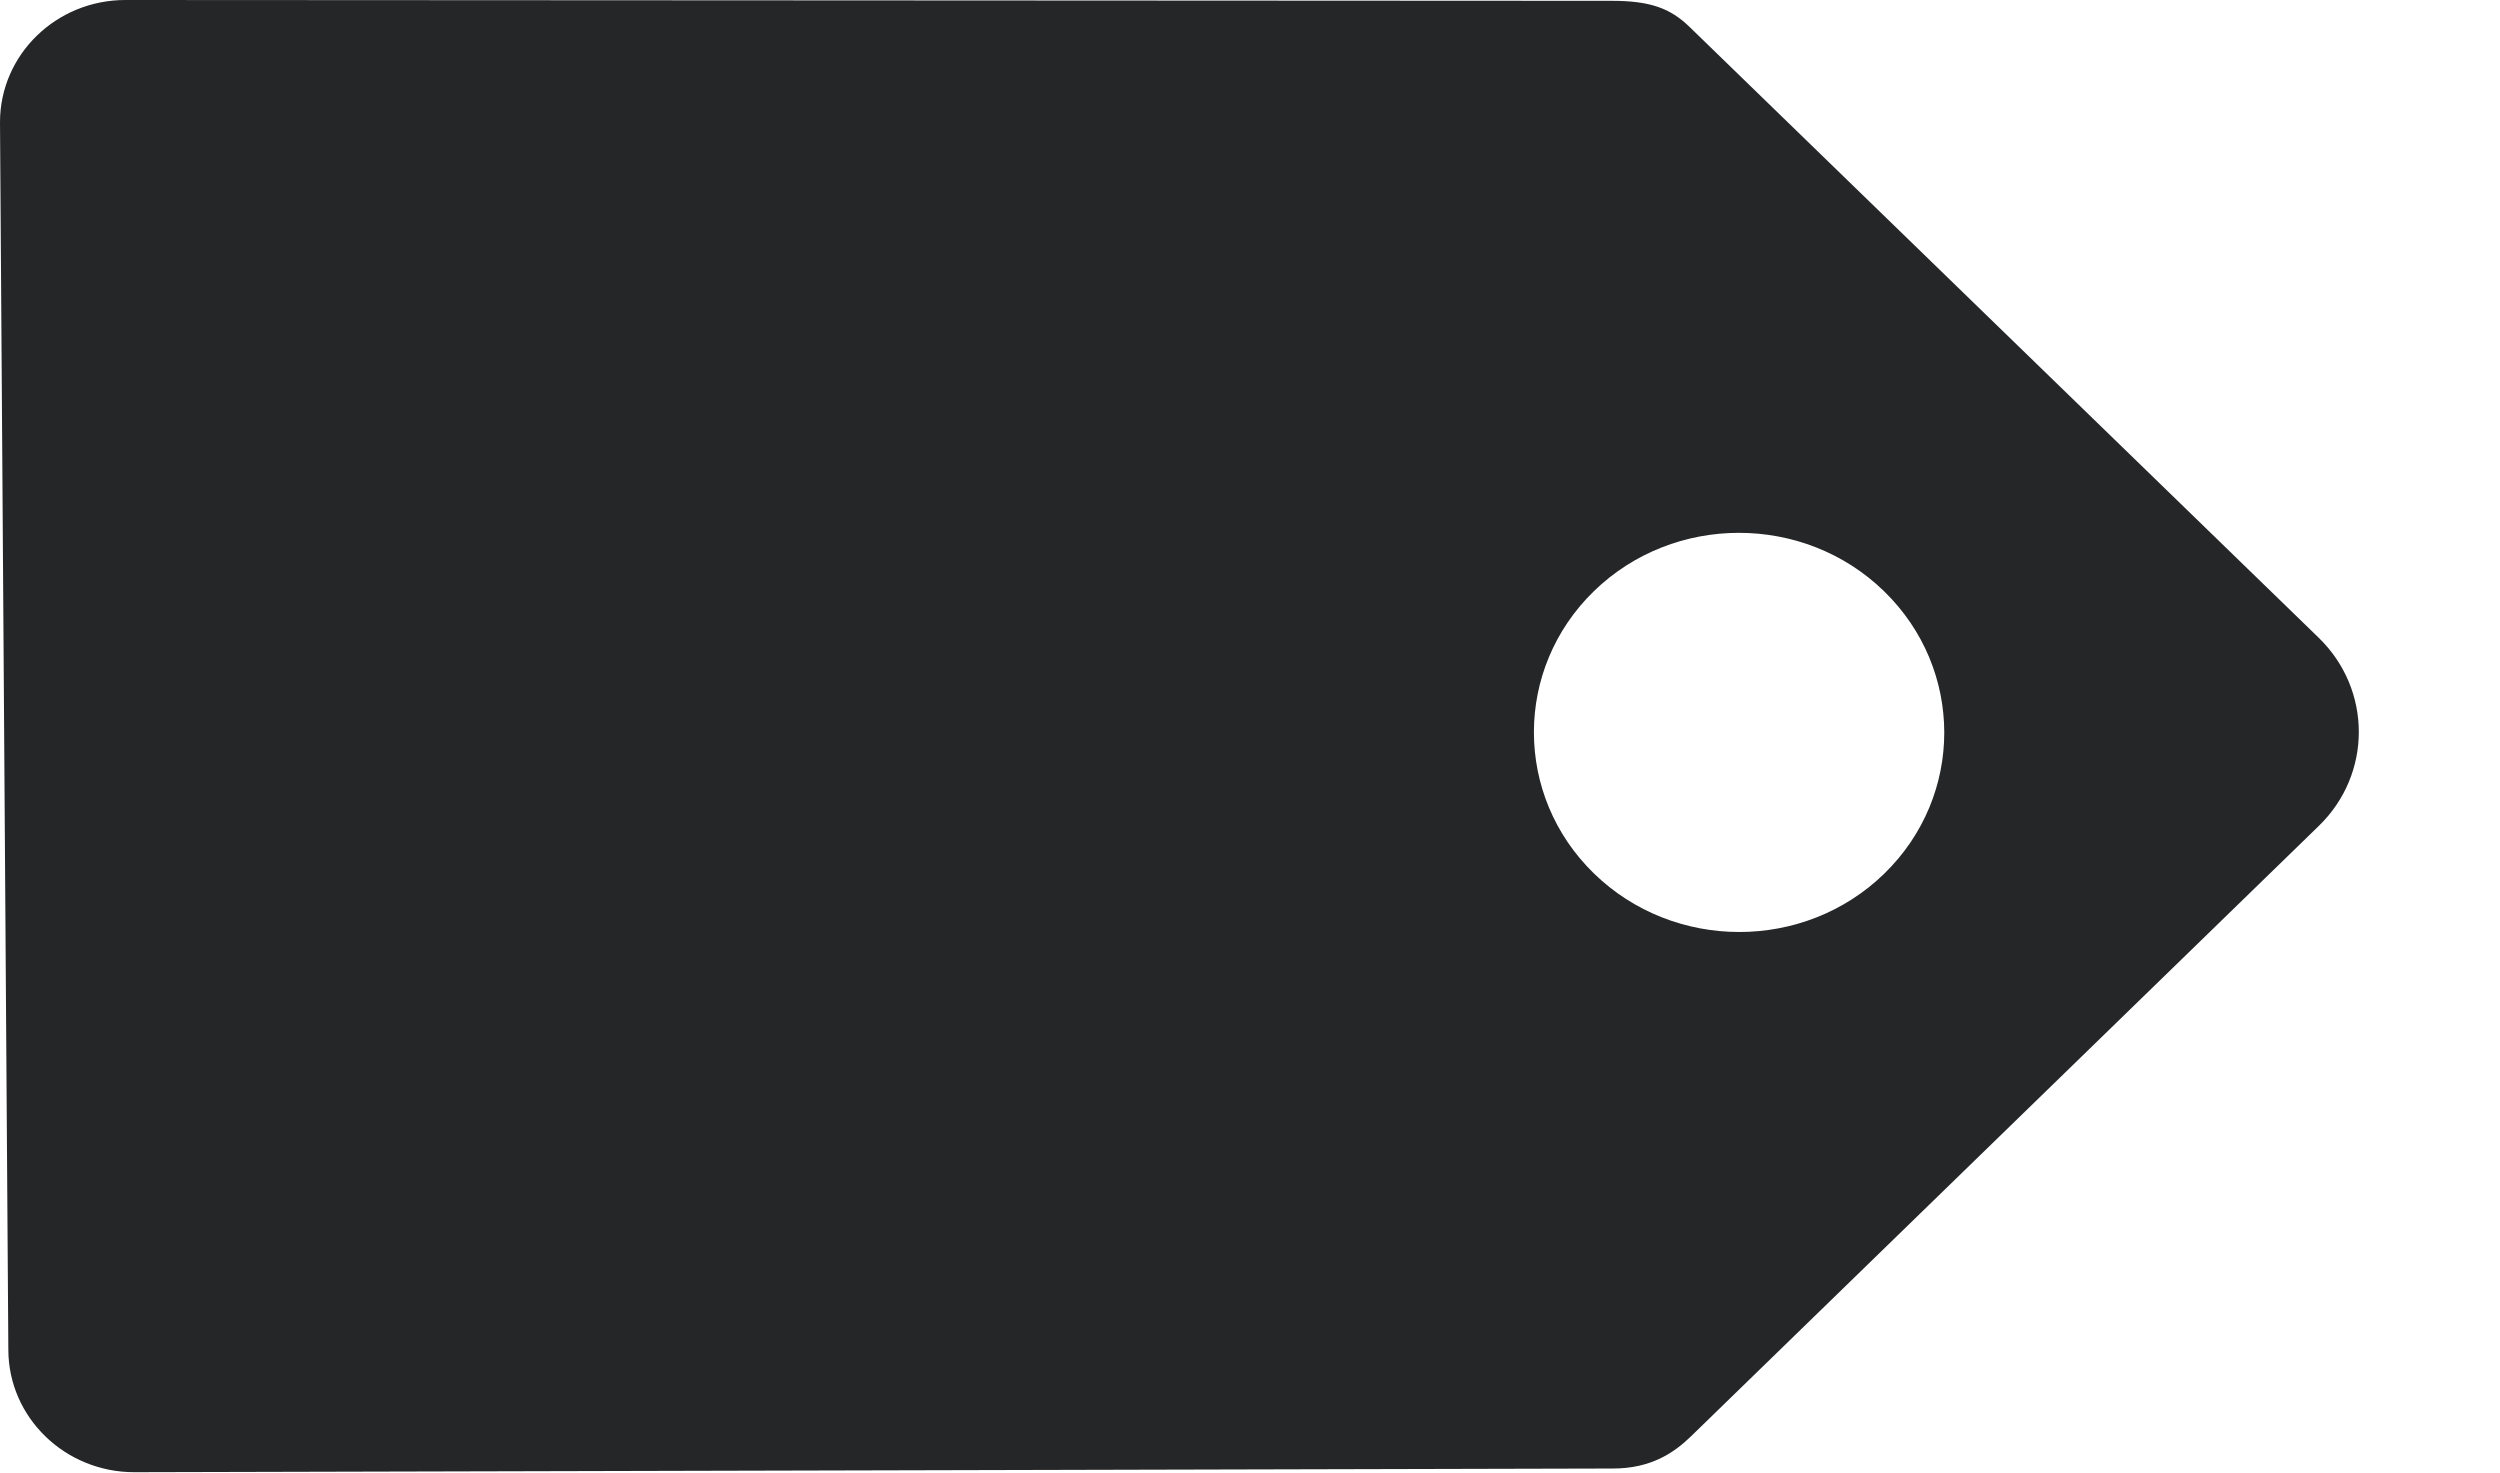
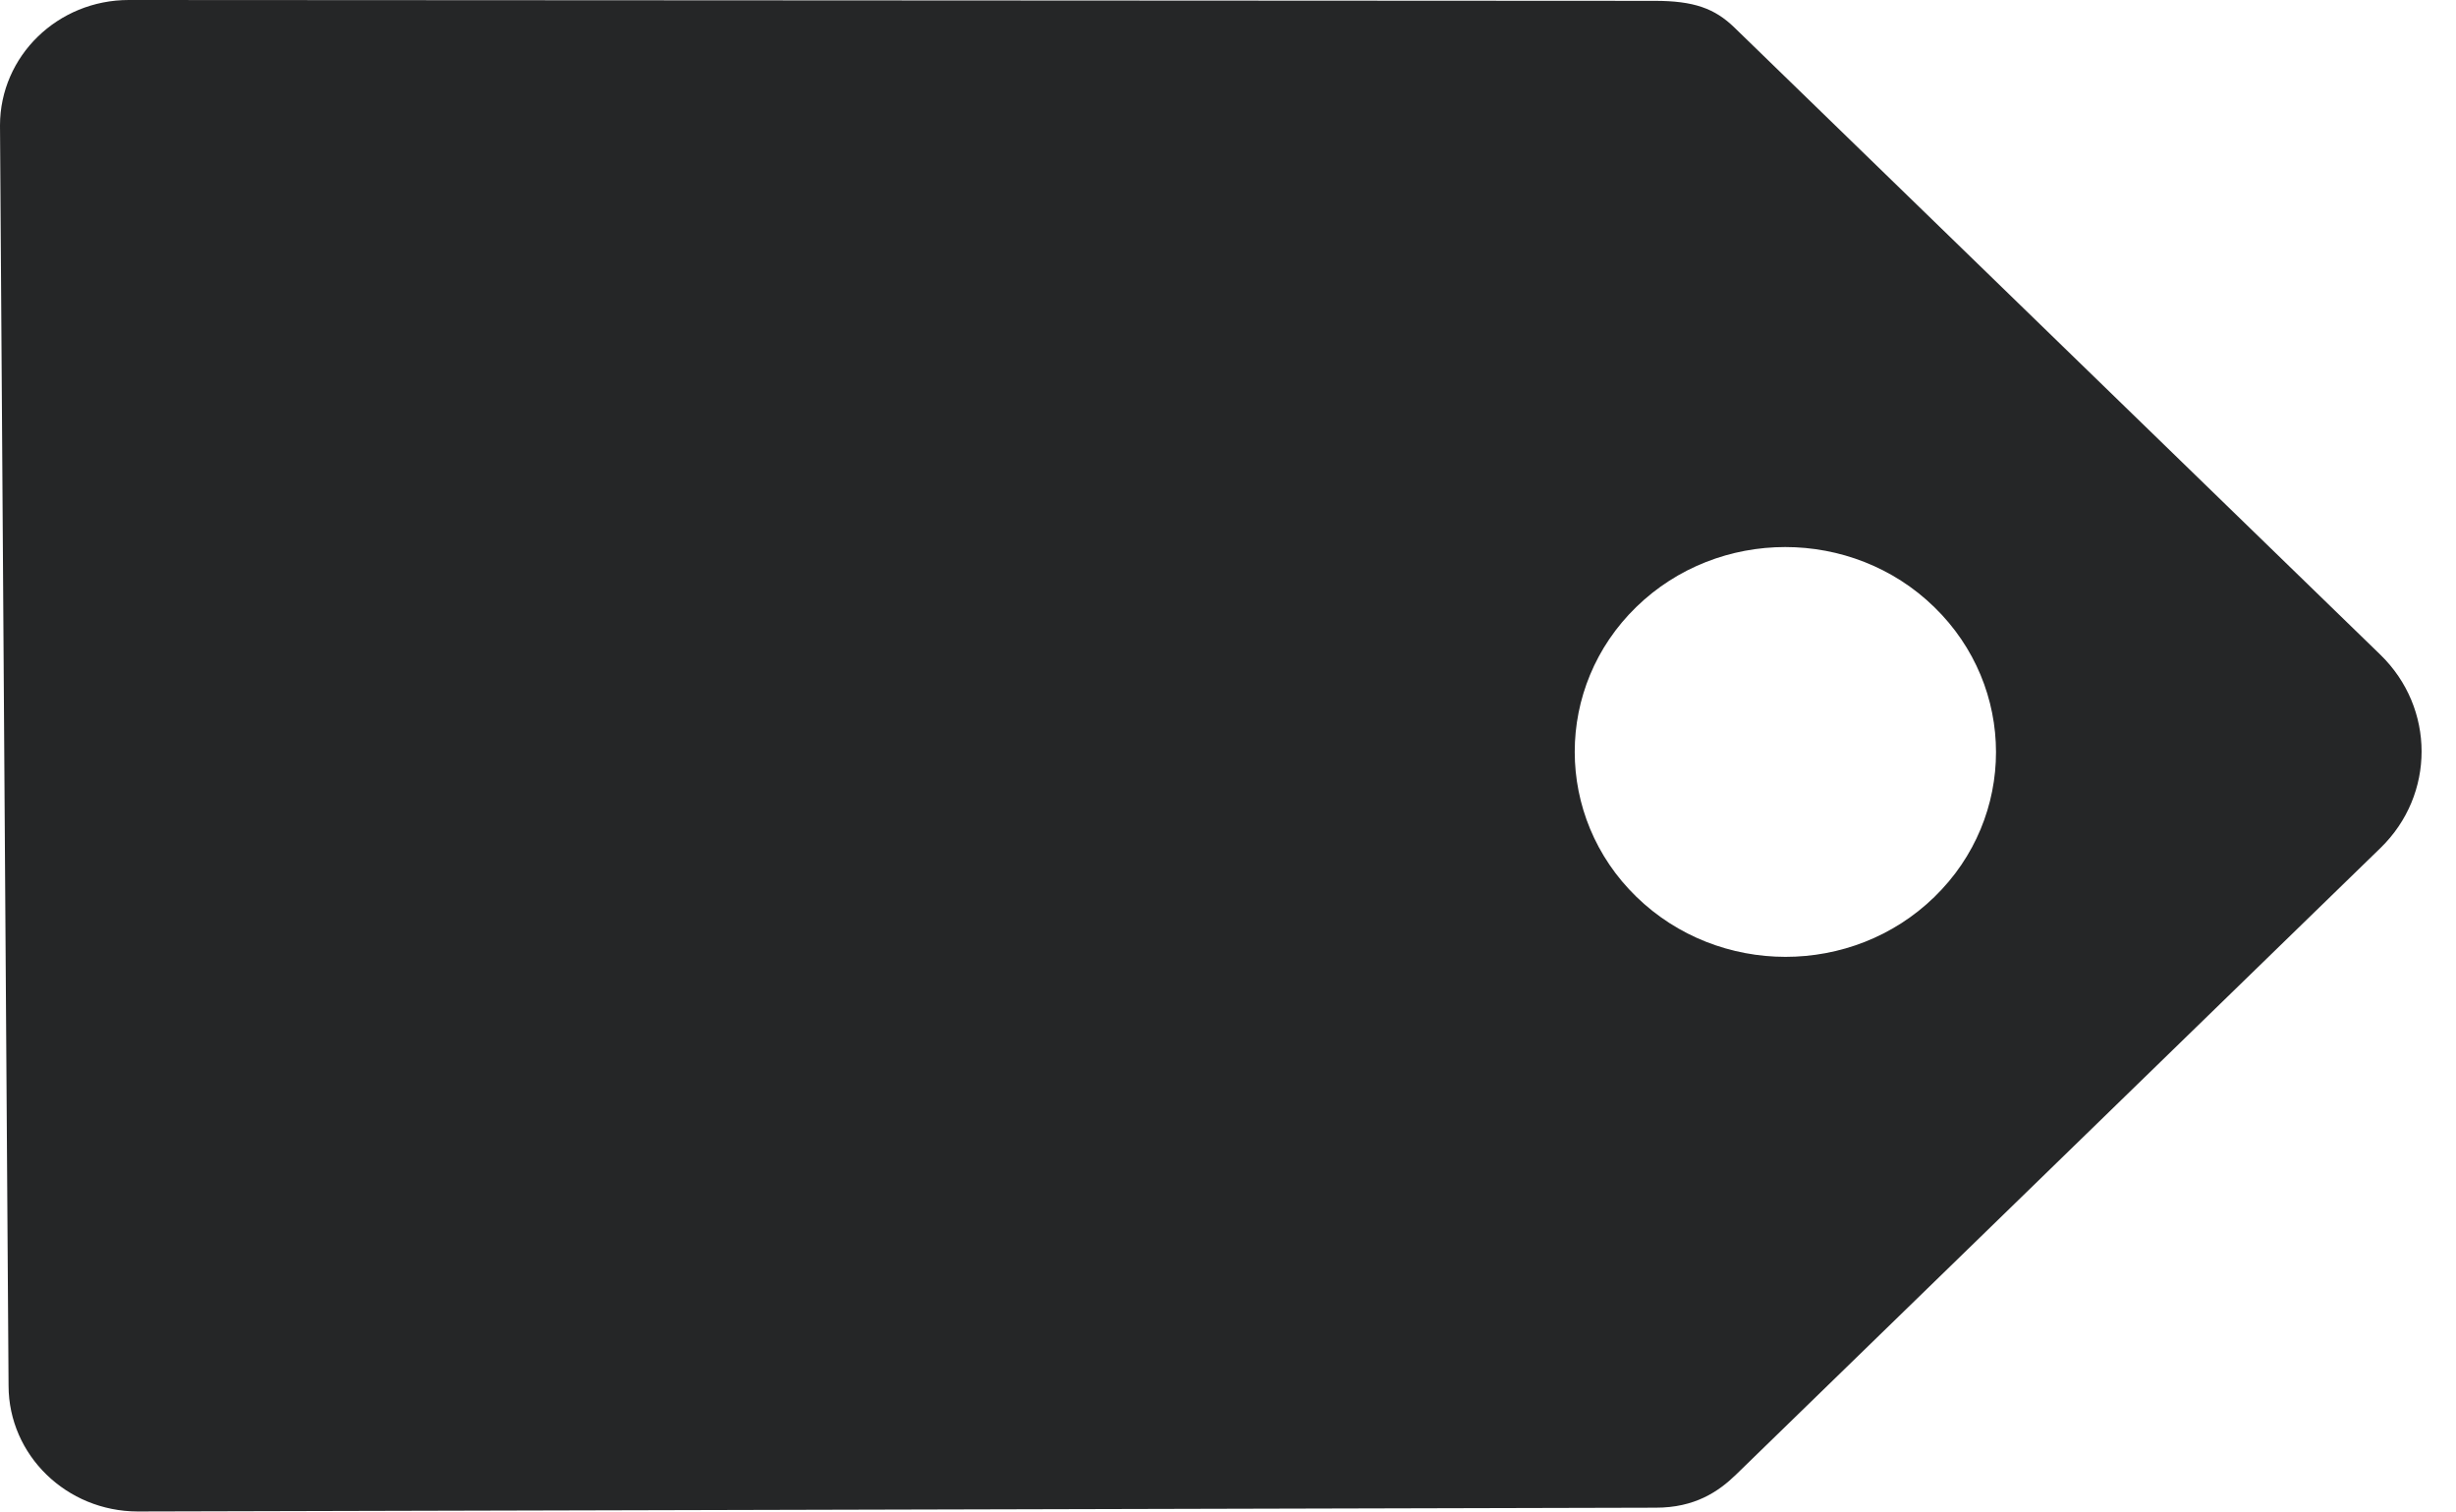
- <svg xmlns="http://www.w3.org/2000/svg" version="1.1" x="0px" y="0px" width="30.563px" height="17.999px" viewBox="0 0 30.563 17.999" enable-background="new 0 0 30.563 17.999" xml:space="preserve">
-   <g id="Layer_1">
- </g>
-   <g id="Calque_1">
-     <path fill="#252627" d="M28.349,10.096C29,9.463,29,8.432,28.347,7.797L20.656,0.33c-0.236-0.23-0.485-0.32-0.952-0.32L1.535,0   C0.688-0.001,0.001,0.667,0,1.493l0.102,15.009c0.002,0.826,0.691,1.495,1.538,1.496l18.075-0.045   c0.467,0.001,0.75-0.192,0.957-0.393L28.349,10.096L28.349,10.096z M19.486,10.678c-0.978-0.952-0.978-2.499-0.001-3.45   c0.978-0.952,2.57-0.952,3.548,0c0.981,0.954,0.981,2.501,0.002,3.453C22.058,11.632,20.466,11.632,19.486,10.678z" />
+ <svg xmlns="http://www.w3.org/2000/svg" version="1.1" x="0px" y="0px" width="26" height="16" viewBox="0 0 26 16" enable-background="new 0 0 30.563 17.999" xml:space="preserve" id="svg2">
+   <defs id="defs10" />
+   <g id="Layer_1" transform="translate(-1.600632,-0.9989997)" />
+   <g id="Calque_1" transform="scale(0.8889876,0.8889876)">
+     <path d="M 28.349,10.096 C 29,9.463 29,8.432 28.347,7.797 L 20.656,0.33 C 20.42,0.1 20.171,0.01 19.704,0.01 L 1.535,0 C 0.688,-0.001 0.001,0.667 0,1.493 l 0.102,15.009 c 0.002,0.826 0.691,1.495 1.538,1.496 l 18.075,-0.045 c 0.467,0.001 0.75,-0.192 0.957,-0.393 l 7.677,-7.464 0,0 z m -8.863,0.582 c -0.978,-0.952 -0.978,-2.499 -0.001,-3.45 0.978,-0.952 2.57,-0.952 3.548,0 0.981,0.954 0.981,2.501 0.002,3.453 -0.977,0.951 -2.569,0.951 -3.549,-0.003 z" id="path6" style="fill:#252627" />
  </g>
</svg>
